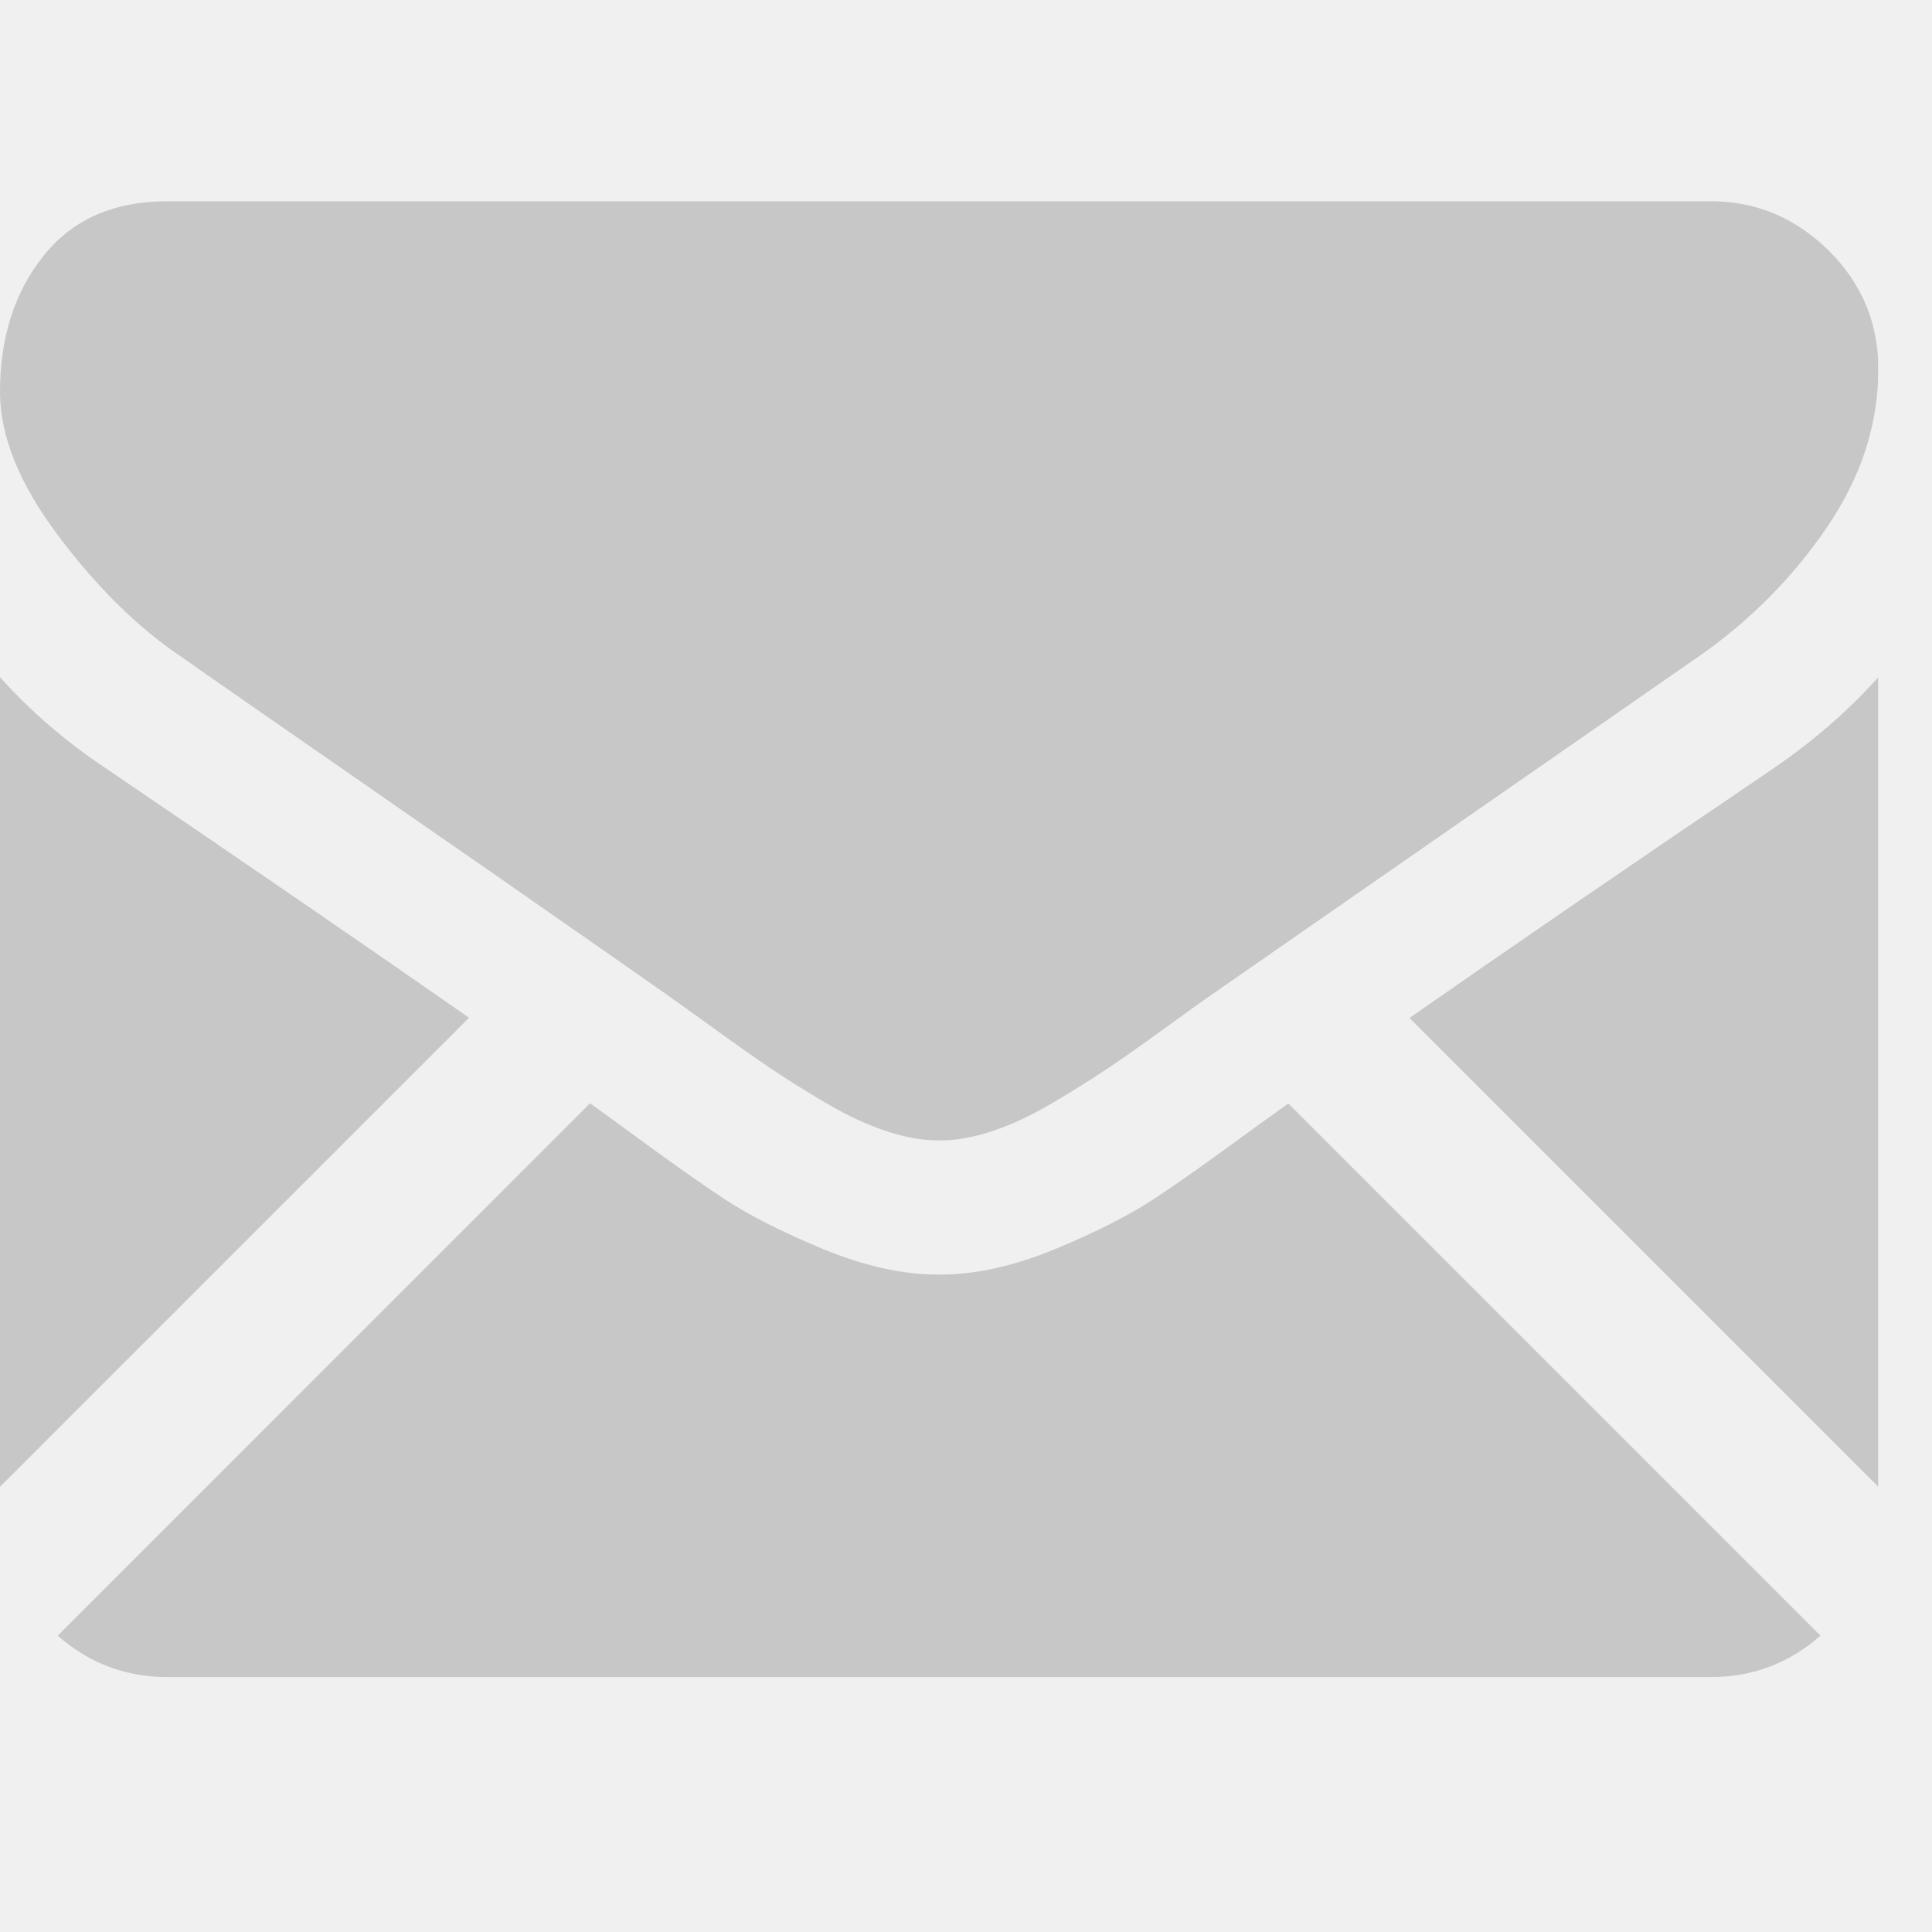
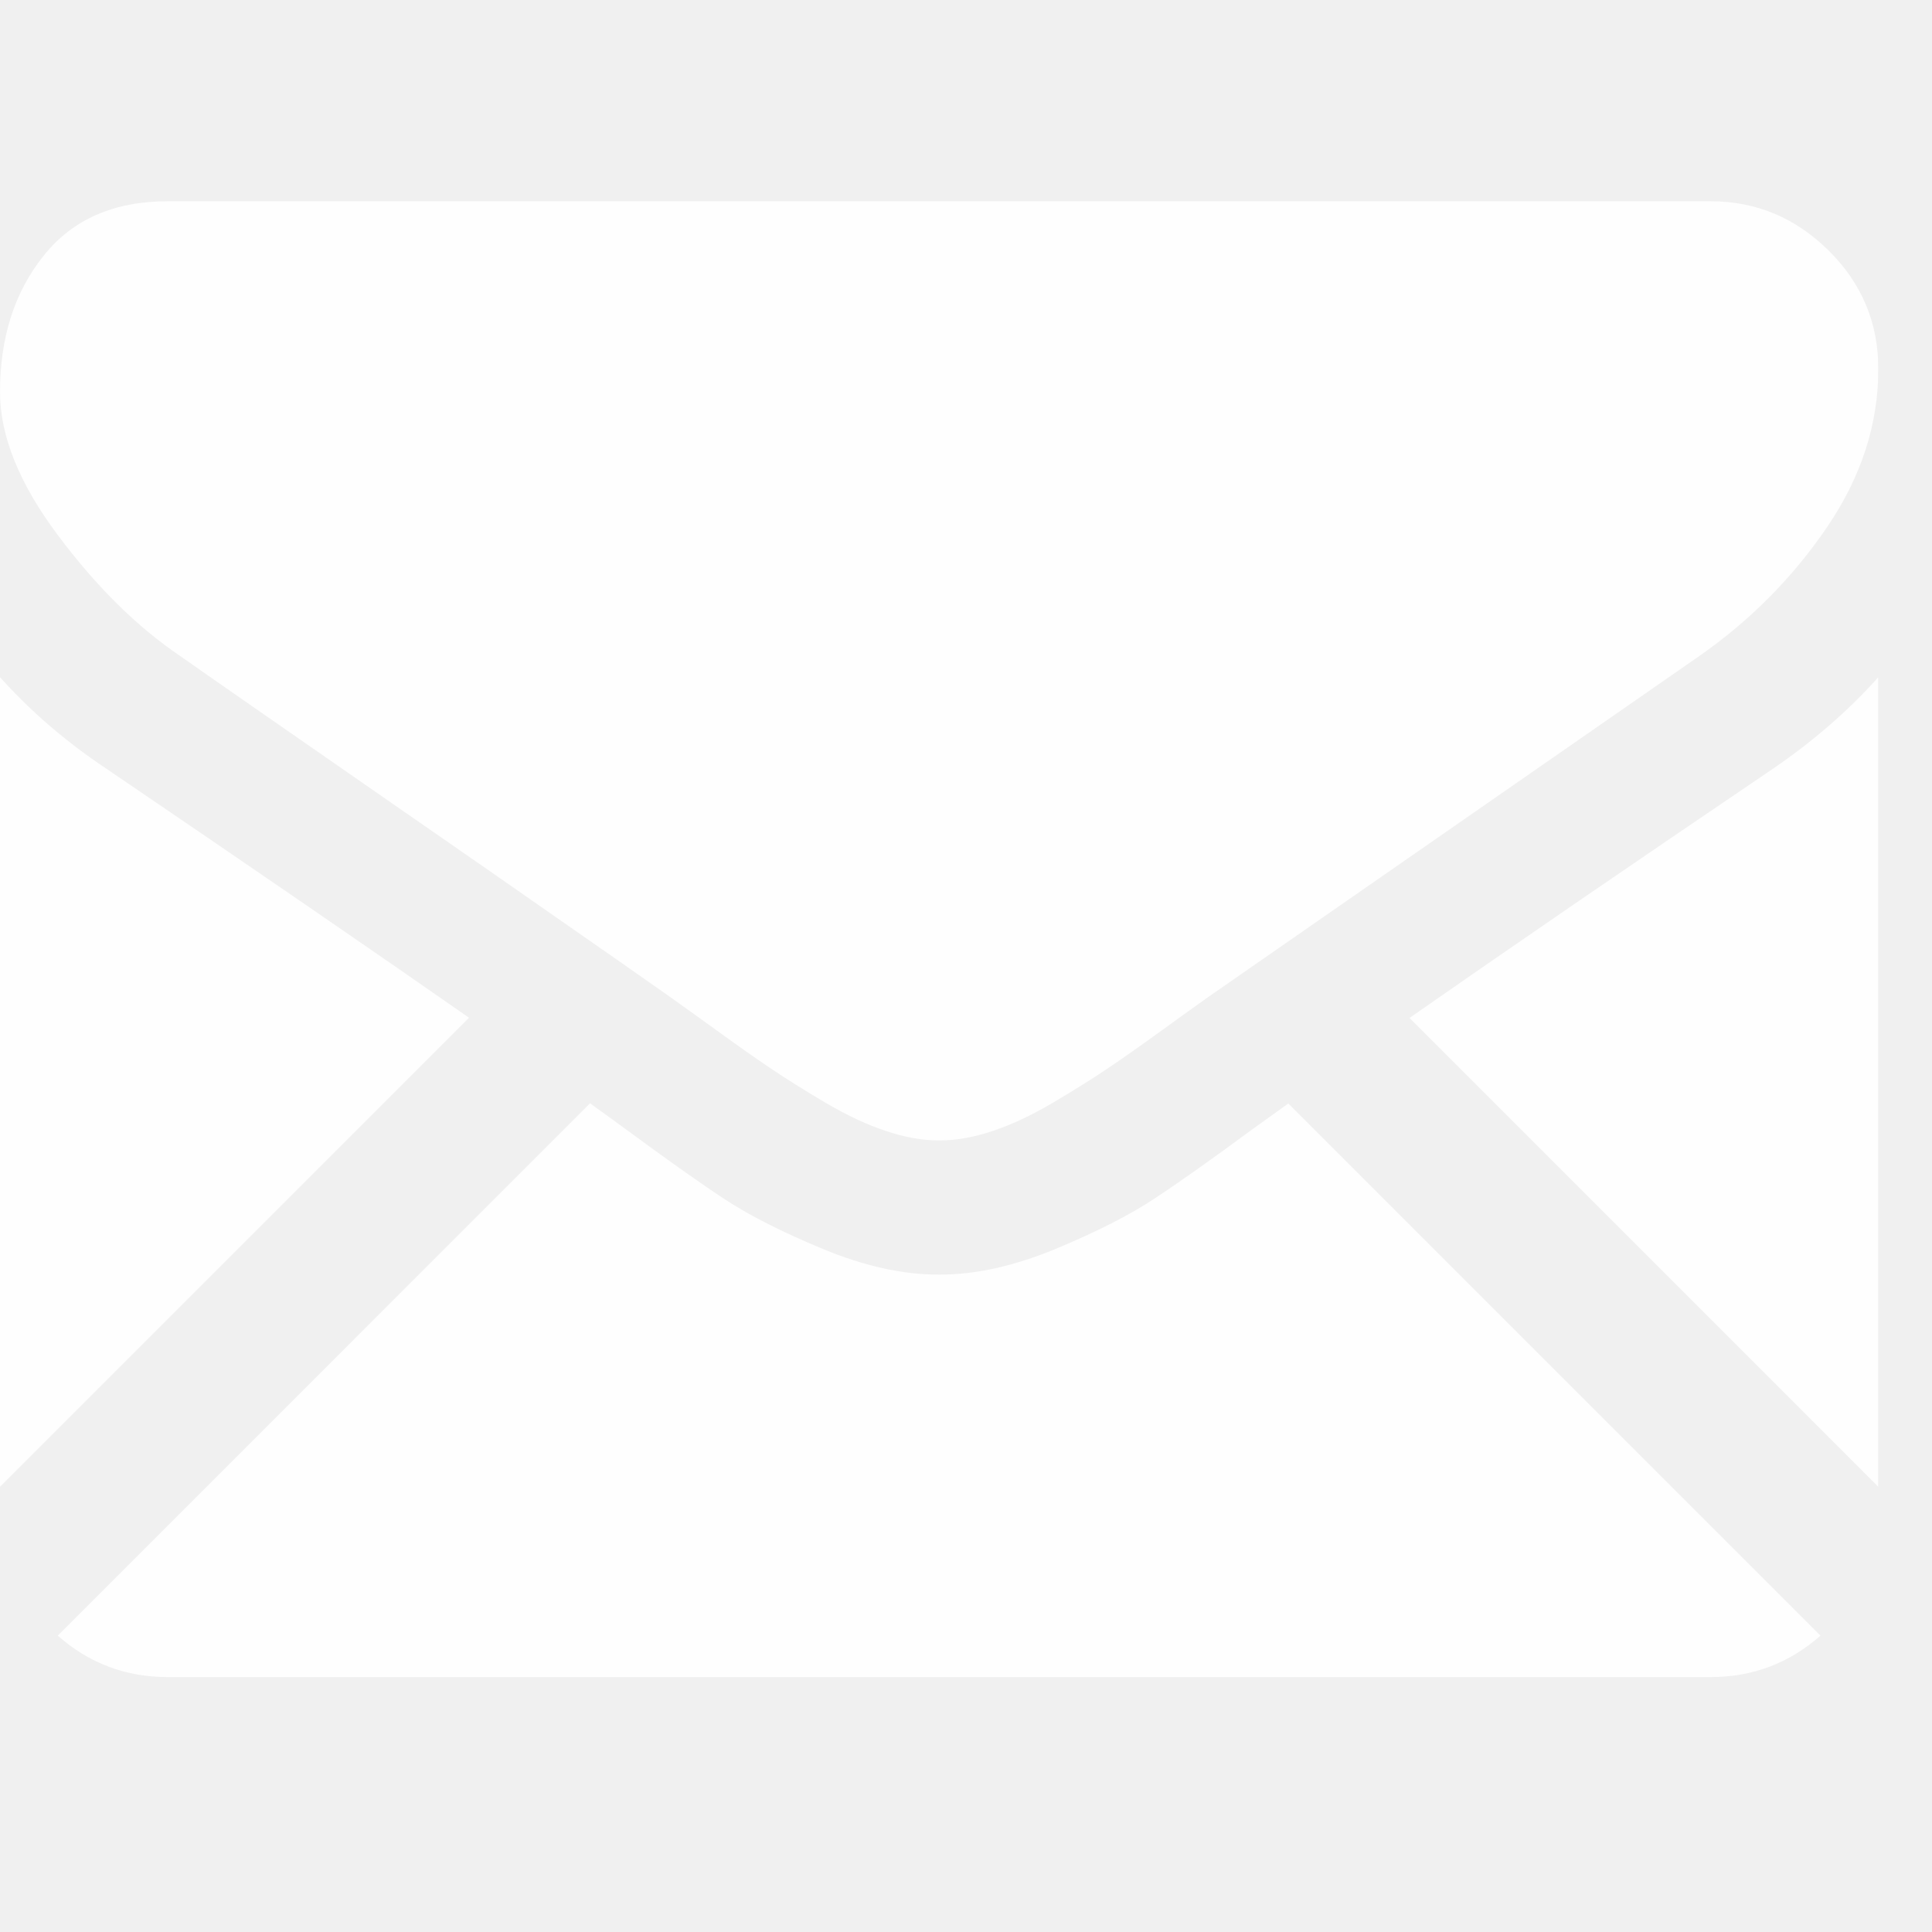
<svg xmlns="http://www.w3.org/2000/svg" width="18" height="18" viewBox="0 0 18 18" fill="none">
-   <g opacity="0.3" clip-path="url(#clip0_2831_1315)">
-     <path d="M15.937 15.625C16.33 15.625 16.671 15.495 16.961 15.239L12.003 10.281C11.884 10.366 11.769 10.449 11.66 10.527C11.289 10.801 10.988 11.014 10.756 11.167C10.525 11.32 10.218 11.476 9.834 11.636C9.449 11.795 9.091 11.875 8.759 11.875H8.75H8.74C8.408 11.875 8.05 11.795 7.666 11.636C7.281 11.476 6.974 11.32 6.743 11.167C6.511 11.014 6.211 10.801 5.839 10.527C5.736 10.452 5.621 10.368 5.497 10.279L0.538 15.239C0.828 15.495 1.169 15.625 1.562 15.625H15.937Z" fill="#686868" />
-     <path d="M0.986 7.158C0.615 6.911 0.286 6.628 0 6.309V13.852L4.37 9.482C3.496 8.872 2.369 8.098 0.986 7.158Z" fill="#686868" />
-     <path d="M16.524 7.158C15.194 8.059 14.063 8.834 13.132 9.484L17.5 13.852V6.309C17.221 6.621 16.895 6.904 16.524 7.158Z" fill="#686868" />
-     <path d="M15.938 1.875H1.563C1.061 1.875 0.676 2.044 0.406 2.383C0.135 2.721 0 3.145 0 3.652C0 4.062 0.18 4.507 0.538 4.985C0.896 5.464 1.276 5.84 1.68 6.113C1.901 6.269 2.569 6.733 3.682 7.505C4.283 7.921 4.806 8.284 5.255 8.598C5.638 8.864 5.968 9.095 6.241 9.287C6.272 9.309 6.321 9.344 6.386 9.391C6.457 9.441 6.546 9.506 6.656 9.585C6.867 9.738 7.043 9.862 7.183 9.956C7.323 10.051 7.492 10.156 7.691 10.274C7.89 10.391 8.077 10.479 8.253 10.537C8.428 10.596 8.591 10.625 8.741 10.625H8.751H8.76C8.91 10.625 9.073 10.596 9.249 10.537C9.424 10.479 9.611 10.391 9.81 10.274C10.009 10.156 10.178 10.05 10.318 9.956C10.458 9.862 10.634 9.738 10.845 9.585C10.955 9.506 11.044 9.441 11.114 9.391C11.18 9.344 11.229 9.309 11.26 9.287C11.473 9.139 11.804 8.909 12.249 8.6C13.058 8.038 14.251 7.21 15.831 6.113C16.306 5.781 16.703 5.381 17.022 4.912C17.341 4.443 17.5 3.952 17.5 3.438C17.5 3.008 17.346 2.64 17.037 2.334C16.727 2.028 16.361 1.875 15.938 1.875Z" fill="#686868" />
+   <g opacity="0.9" clip-path="url(#clip0_2831_1315)">
+     <path d="M15.937 15.625C16.33 15.625 16.671 15.495 16.961 15.239L12.003 10.281C11.884 10.366 11.769 10.449 11.66 10.527C11.289 10.801 10.988 11.014 10.756 11.167C10.525 11.32 10.218 11.476 9.834 11.636C9.449 11.795 9.091 11.875 8.759 11.875H8.75H8.74C8.408 11.875 8.05 11.795 7.666 11.636C7.281 11.476 6.974 11.32 6.743 11.167C6.511 11.014 6.211 10.801 5.839 10.527C5.736 10.452 5.621 10.368 5.497 10.279L0.538 15.239C0.828 15.495 1.169 15.625 1.562 15.625H15.937Z" fill="white" />
+     <path d="M0.986 7.158C0.615 6.911 0.286 6.628 0 6.309V13.852L4.37 9.482C3.496 8.872 2.369 8.098 0.986 7.158Z" fill="white" />
+     <path d="M16.524 7.158C15.194 8.059 14.063 8.834 13.132 9.484L17.5 13.852V6.309C17.221 6.621 16.895 6.904 16.524 7.158Z" fill="white" />
+     <path d="M15.938 1.875H1.563C1.061 1.875 0.676 2.044 0.406 2.383C0.135 2.721 0 3.145 0 3.652C0 4.062 0.18 4.507 0.538 4.985C0.896 5.464 1.276 5.84 1.68 6.113C1.901 6.269 2.569 6.733 3.682 7.505C4.283 7.921 4.806 8.284 5.255 8.598C5.638 8.864 5.968 9.095 6.241 9.287C6.272 9.309 6.321 9.344 6.386 9.391C6.457 9.441 6.546 9.506 6.656 9.585C6.867 9.738 7.043 9.862 7.183 9.956C7.323 10.051 7.492 10.156 7.691 10.274C7.89 10.391 8.077 10.479 8.253 10.537C8.428 10.596 8.591 10.625 8.741 10.625H8.751H8.76C8.91 10.625 9.073 10.596 9.249 10.537C9.424 10.479 9.611 10.391 9.81 10.274C10.009 10.156 10.178 10.05 10.318 9.956C10.458 9.862 10.634 9.738 10.845 9.585C10.955 9.506 11.044 9.441 11.114 9.391C11.18 9.344 11.229 9.309 11.26 9.287C11.473 9.139 11.804 8.909 12.249 8.6C13.058 8.038 14.251 7.21 15.831 6.113C16.306 5.781 16.703 5.381 17.022 4.912C17.341 4.443 17.5 3.952 17.5 3.438C17.5 3.008 17.346 2.64 17.037 2.334C16.727 2.028 16.361 1.875 15.938 1.875Z" fill="white" />
  </g>
  <defs>
    <clipPath id="clip0_2831_1315">
      <rect width="17.5" height="17.5" fill="white" />
    </clipPath>
  </defs>
</svg>
